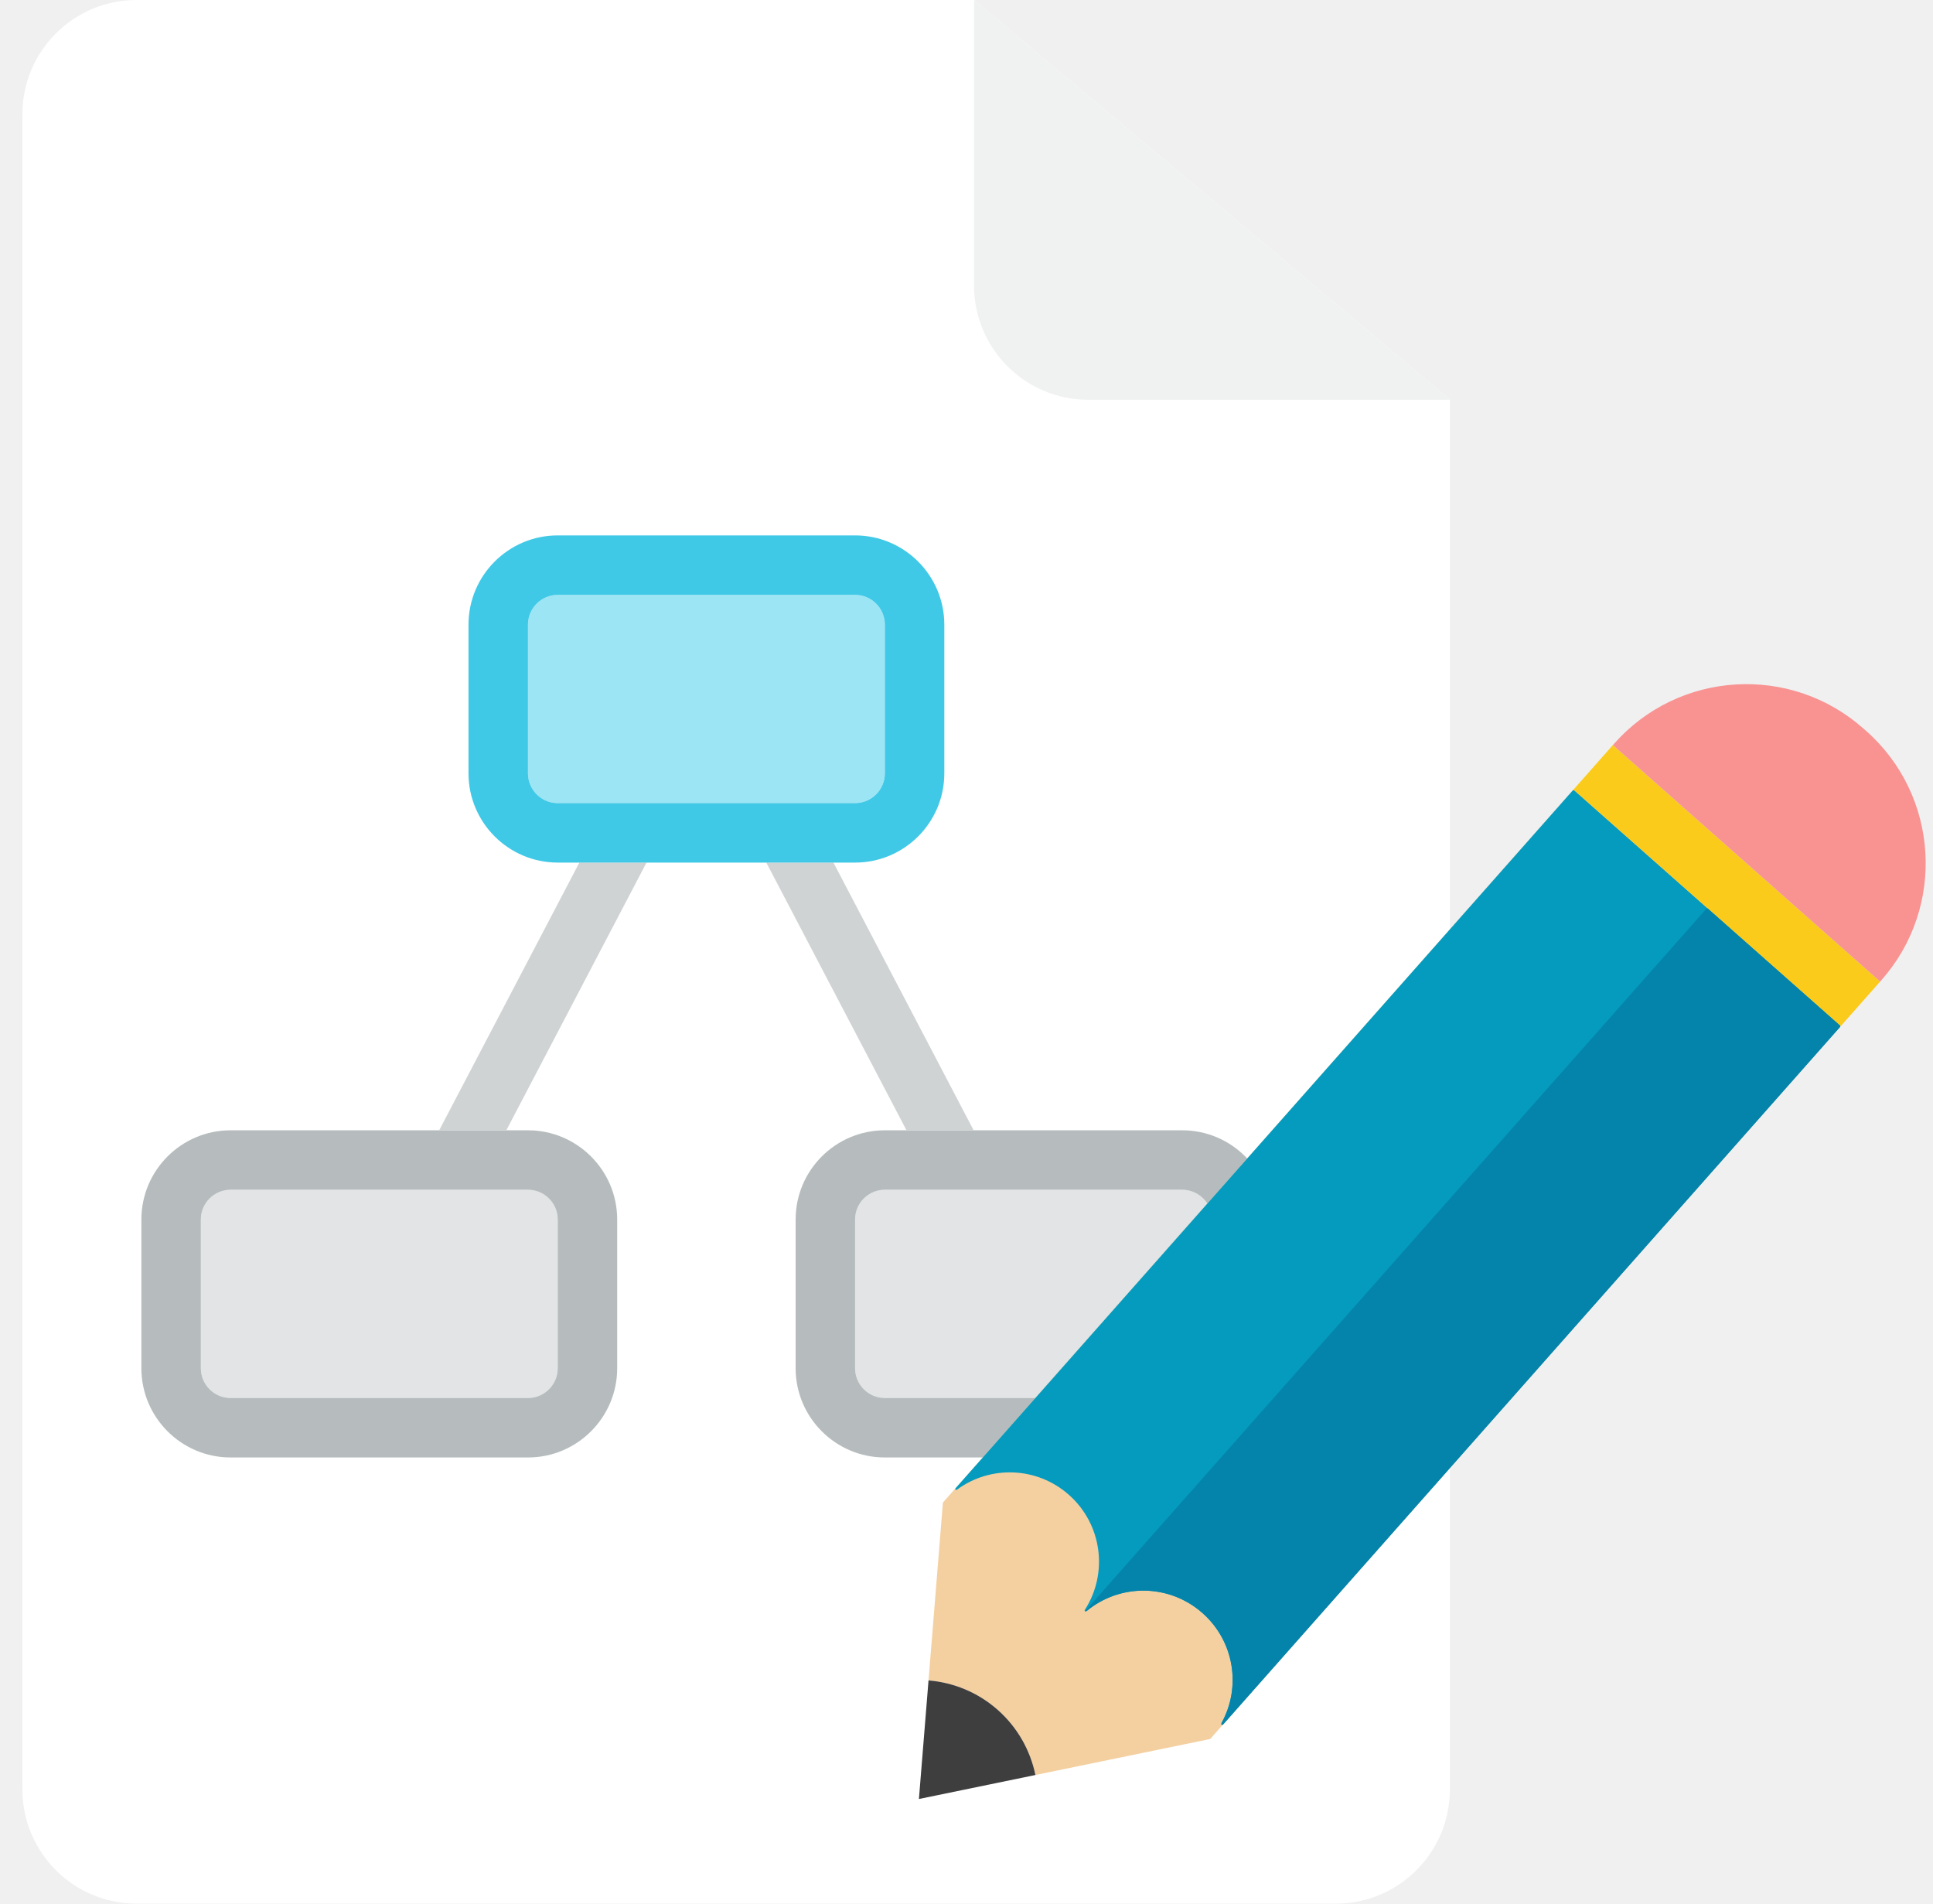
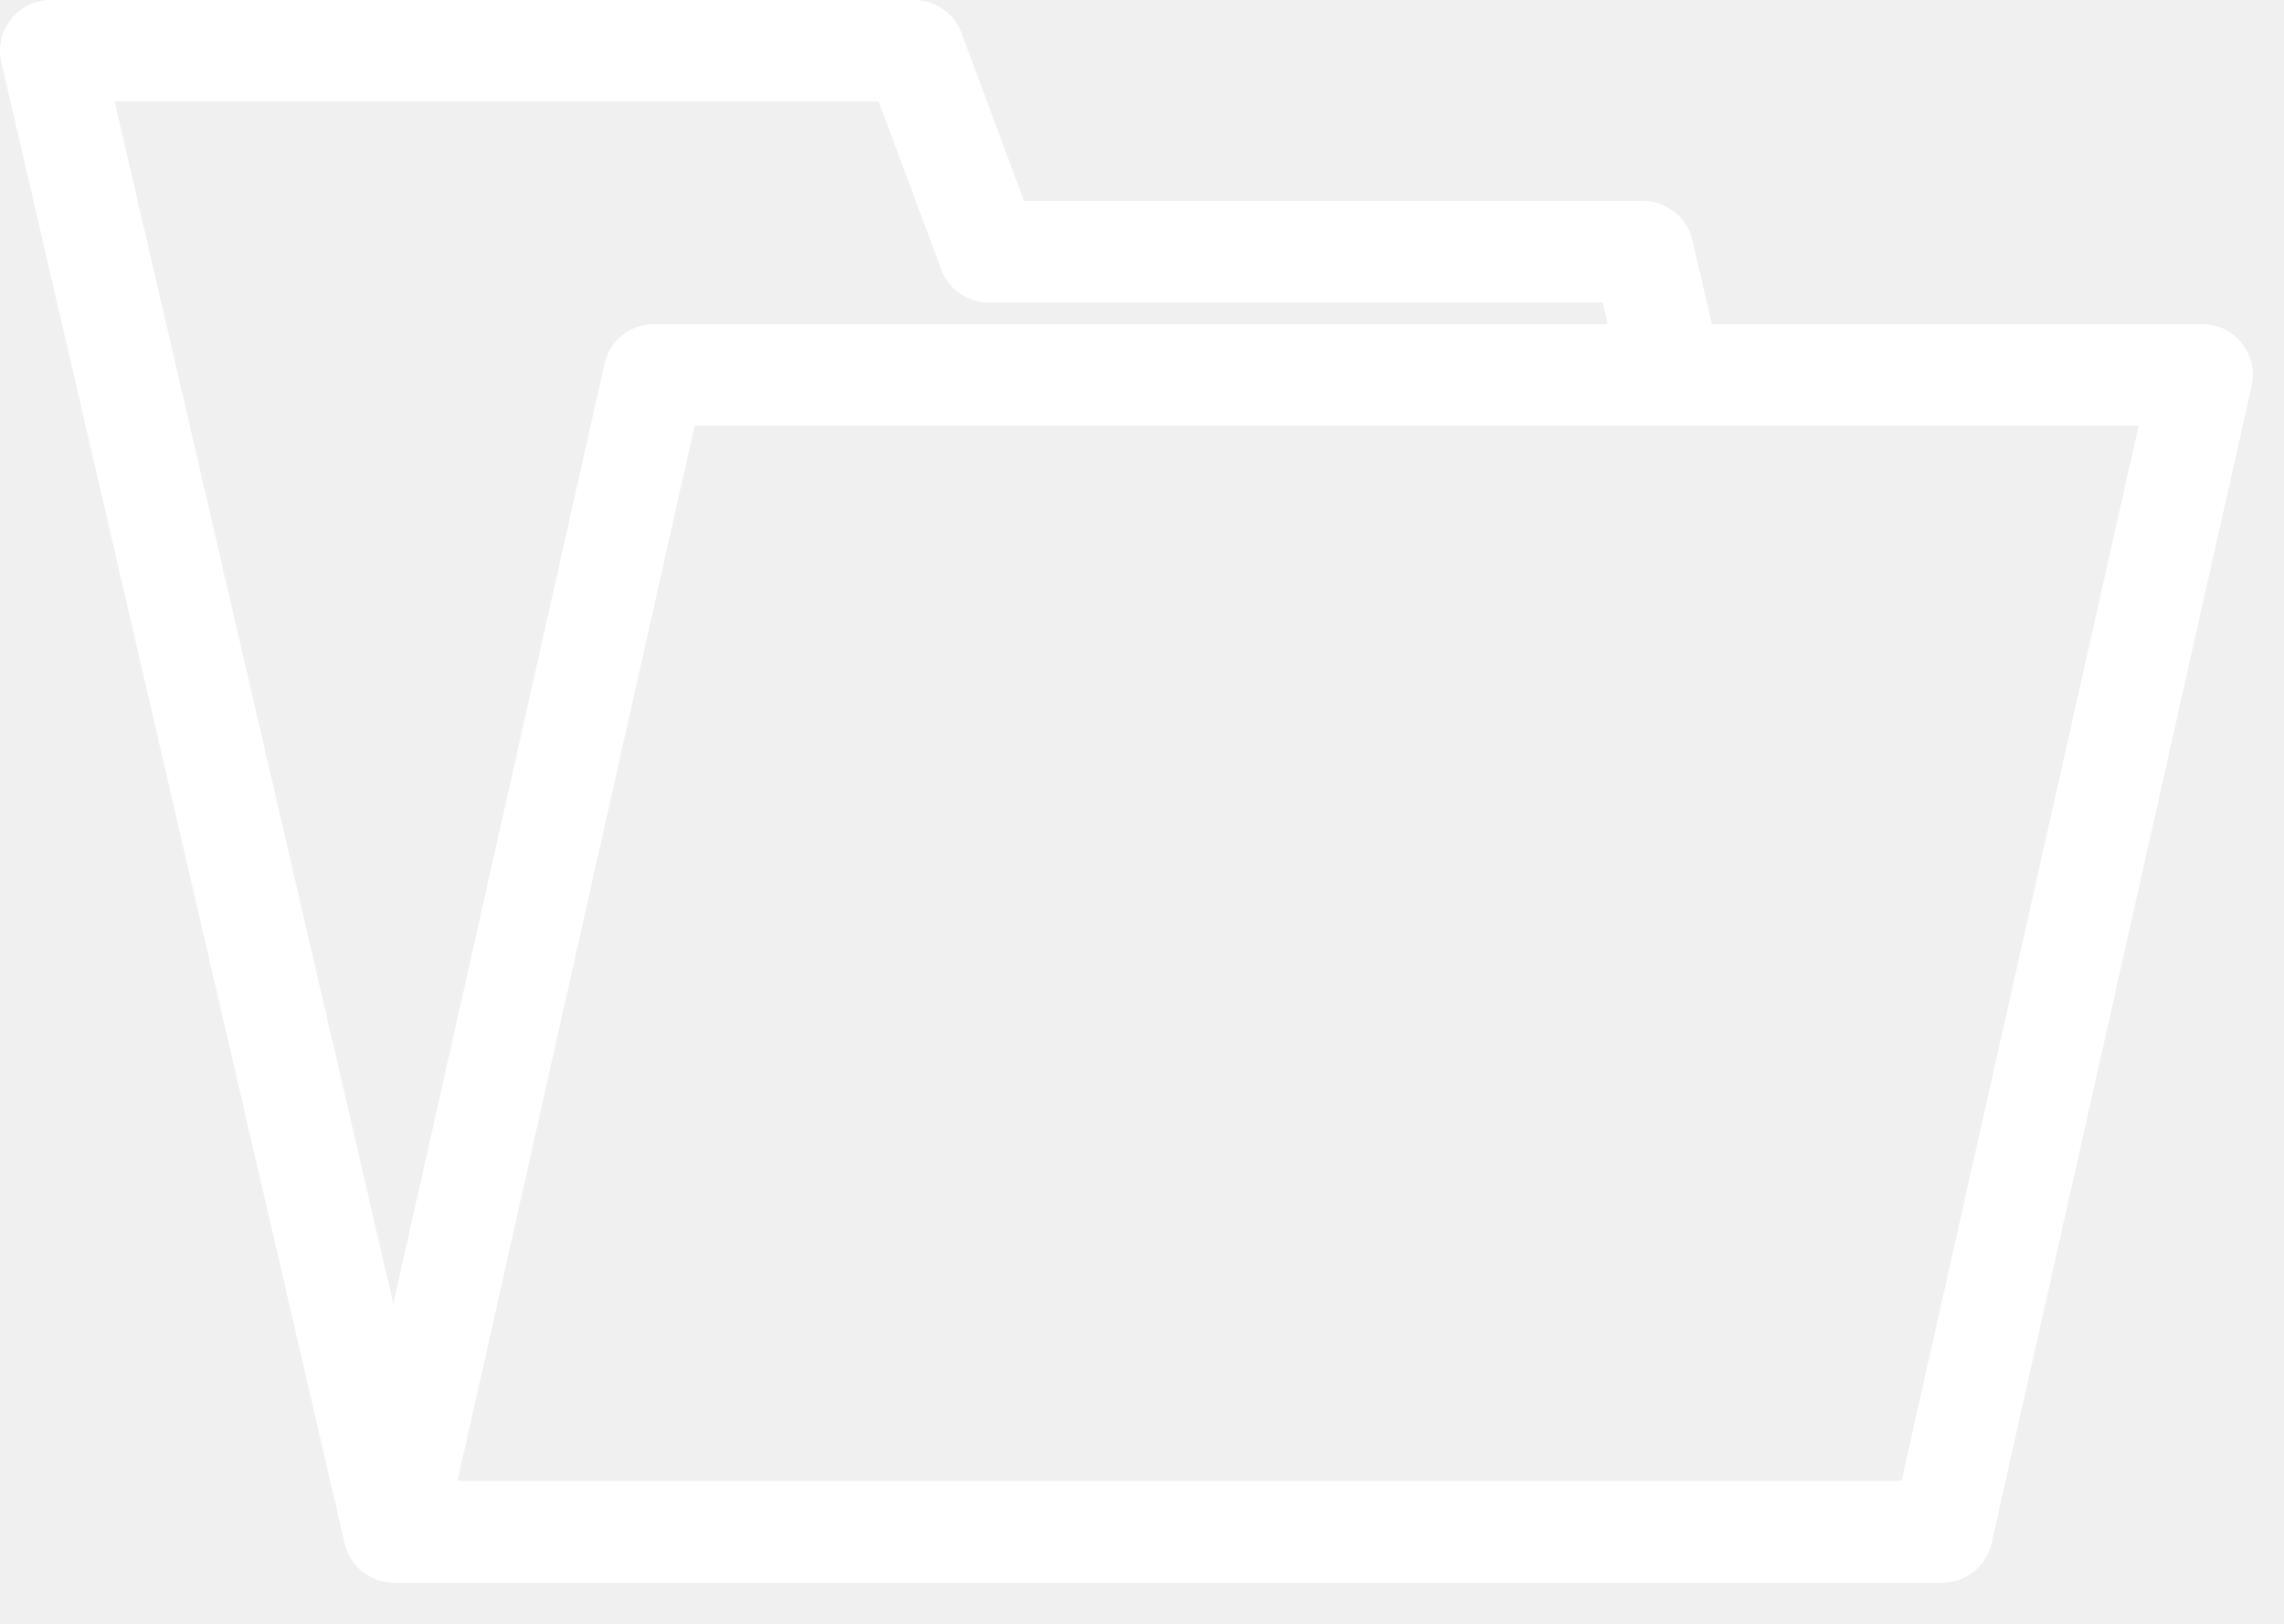
- <svg xmlns="http://www.w3.org/2000/svg" width="65px" height="64px" viewBox="0 0 65 64" version="1.1">
+ <svg xmlns="http://www.w3.org/2000/svg" width="45px" height="32px" viewBox="0 0 45 32" version="1.1">
  <defs />
-   <g id="Page-1" stroke="none" stroke-width="1" fill="none" fill-rule="evenodd">
-     <g id="Group">
-       <path d="M0.754,3.84 C0.754,1.719 2.473,0 4.594,0 L32.754,0 L48.754,13.44 L48.754,60.16 C48.754,62.281 47.035,64 44.914,64 L4.594,64 C2.473,64 0.754,62.281 0.754,60.16 L0.754,3.84 Z" id="Fill-637" fill="#FFFFFF" />
-       <path d="M32.754,0 L32.754,9.6 C32.754,11.721 34.473,13.44 36.594,13.44 L48.754,13.44 L32.754,0 Z" id="Fill-638" fill="#F0F1F1" />
-       <path d="M29.754,47 L39.754,47 C40.305,47 40.754,46.552 40.754,46 L40.754,41 C40.754,40.448 40.305,40 39.754,40 L29.754,40 C29.203,40 28.754,40.448 28.754,41 L28.754,46 C28.754,46.552 29.203,47 29.754,47" id="Fill-639" fill="#E2E4E5" />
-       <path d="M29.754,40 C29.203,40 28.754,40.448 28.754,41 L28.754,46 C28.754,46.552 29.203,47 29.754,47 L39.754,47 C40.305,47 40.754,46.552 40.754,46 L40.754,41 C40.754,40.448 40.305,40 39.754,40 L29.754,40 Z M39.754,49 L29.754,49 C28.1,49 26.754,47.654 26.754,46 L26.754,41 C26.754,39.346 28.1,38 29.754,38 L39.754,38 C41.408,38 42.754,39.346 42.754,41 L42.754,46 C42.754,47.654 41.408,49 39.754,49 L39.754,49 Z" id="Fill-640" fill="#B6BCBD" />
-       <path d="M7.754,47 L17.754,47 C18.305,47 18.754,46.552 18.754,46 L18.754,41 C18.754,40.448 18.305,40 17.754,40 L7.754,40 C7.203,40 6.754,40.448 6.754,41 L6.754,46 C6.754,46.552 7.203,47 7.754,47" id="Fill-641" fill="#E2E4E5" />
-       <path d="M7.754,40 C7.203,40 6.754,40.448 6.754,41 L6.754,46 C6.754,46.552 7.203,47 7.754,47 L17.754,47 C18.305,47 18.754,46.552 18.754,46 L18.754,41 C18.754,40.448 18.305,40 17.754,40 L7.754,40 Z M17.754,49 L7.754,49 C6.1,49 4.754,47.654 4.754,46 L4.754,41 C4.754,39.346 6.1,38 7.754,38 L17.754,38 C19.408,38 20.754,39.346 20.754,41 L20.754,46 C20.754,47.654 19.408,49 17.754,49 L17.754,49 Z" id="Fill-642" fill="#B6BCBD" />
-       <path d="M18.754,27 L28.754,27 C29.305,27 29.754,26.552 29.754,26 L29.754,21 C29.754,20.448 29.305,20 28.754,20 L18.754,20 C18.203,20 17.754,20.448 17.754,21 L17.754,26 C17.754,26.552 18.203,27 18.754,27" id="Fill-643" fill="#9CE5F4" />
-       <path d="M28.026,29 L25.768,29 L30.482,38 L32.74,38 L28.026,29 Z" id="Fill-644" fill="#CFD3D4" />
-       <path d="M19.482,29 L14.768,38 L17.026,38 L21.74,29 L19.482,29 Z" id="Fill-645" fill="#CFD3D4" />
-       <path d="M18.754,20 C18.203,20 17.754,20.448 17.754,21 L17.754,26 C17.754,26.552 18.203,27 18.754,27 L28.754,27 C29.305,27 29.754,26.552 29.754,26 L29.754,21 C29.754,20.448 29.305,20 28.754,20 L18.754,20 Z M28.754,29 L18.754,29 C17.1,29 15.754,27.654 15.754,26 L15.754,21 C15.754,19.346 17.1,18 18.754,18 L28.754,18 C30.408,18 31.754,19.346 31.754,21 L31.754,26 C31.754,27.654 30.408,29 28.754,29 L28.754,29 Z" id="Fill-646" fill="#40C9E7" />
-       <path d="M61.898,34.498 L40.695,58.465 L34.818,59.675 C34.648,58.857 34.225,58.082 33.551,57.486 C32.877,56.889 32.056,56.564 31.223,56.495 L31.707,50.514 L52.91,26.547 L61.898,34.498 Z" id="Fill-647" fill="#F4D0A1" />
-       <path d="M61.869,34.473 C61.885,34.487 61.886,34.511 61.872,34.527 L41.151,57.95 C41.118,57.988 41.065,57.948 41.089,57.903 C41.739,56.703 41.503,55.176 40.436,54.231 C39.309,53.235 37.651,53.236 36.531,54.169 C36.499,54.196 36.456,54.159 36.479,54.123 C37.269,52.898 37.068,51.252 35.942,50.255 C34.862,49.301 33.294,49.262 32.18,50.082 C32.144,50.109 32.103,50.067 32.133,50.034 L52.885,26.576 C52.899,26.56 52.923,26.559 52.939,26.573 L61.869,34.473 Z" id="Fill-648" fill="#059BBF" />
-       <path d="M61.898,34.498 L52.91,26.547 L54.235,25.049 L63.223,33 L61.898,34.498 Z" id="Fill-649" fill="#FACB1B" />
-       <path d="M62.75,24.571 L62.66,24.492 C60.203,22.318 56.449,22.548 54.275,25.005 L54.236,25.05 L63.223,33.001 L63.263,32.956 C65.437,30.499 65.207,26.745 62.75,24.571" id="Fill-650" fill="#F89392" />
-       <path d="M61.873,34.527 L41.126,57.98 C41.095,58.014 41.048,57.978 41.07,57.938 C41.744,56.733 41.514,55.185 40.436,54.231 C39.312,53.237 37.659,53.236 36.539,54.163 C36.52,54.179 36.498,54.155 36.514,54.137 L57.379,30.552 C57.393,30.536 57.417,30.534 57.433,30.548 L61.87,34.474 C61.885,34.487 61.887,34.511 61.873,34.527" id="Fill-651" fill="#0484AB" />
-       <path d="M34.818,59.675 L30.9,60.482 L31.223,56.495 C32.056,56.564 32.877,56.889 33.551,57.486 C34.225,58.082 34.648,58.857 34.818,59.675" id="Fill-652" fill="#3E3E3F" />
+   <g id="Empresas" stroke="none" stroke-width="1" fill="none" fill-rule="evenodd" stroke-linecap="round" stroke-linejoin="round">
+     <g id="Crear-empresa" transform="translate(-1064, -21)" stroke="#FFFFFF" stroke-width="2">
+       <g id="Page-1" transform="translate(1065, 22)">
+         <polyline id="Stroke-1" points="31.936 6.387 31.369 3.96 18.481 3.96 17.007 0 -0 0 6.764 29.186 37.264 29.186" />
+         <polygon id="Stroke-3" points="42.386 6.387 11.886 6.387 6.764 29.186 37.264 29.186" />
+       </g>
    </g>
  </g>
</svg>
